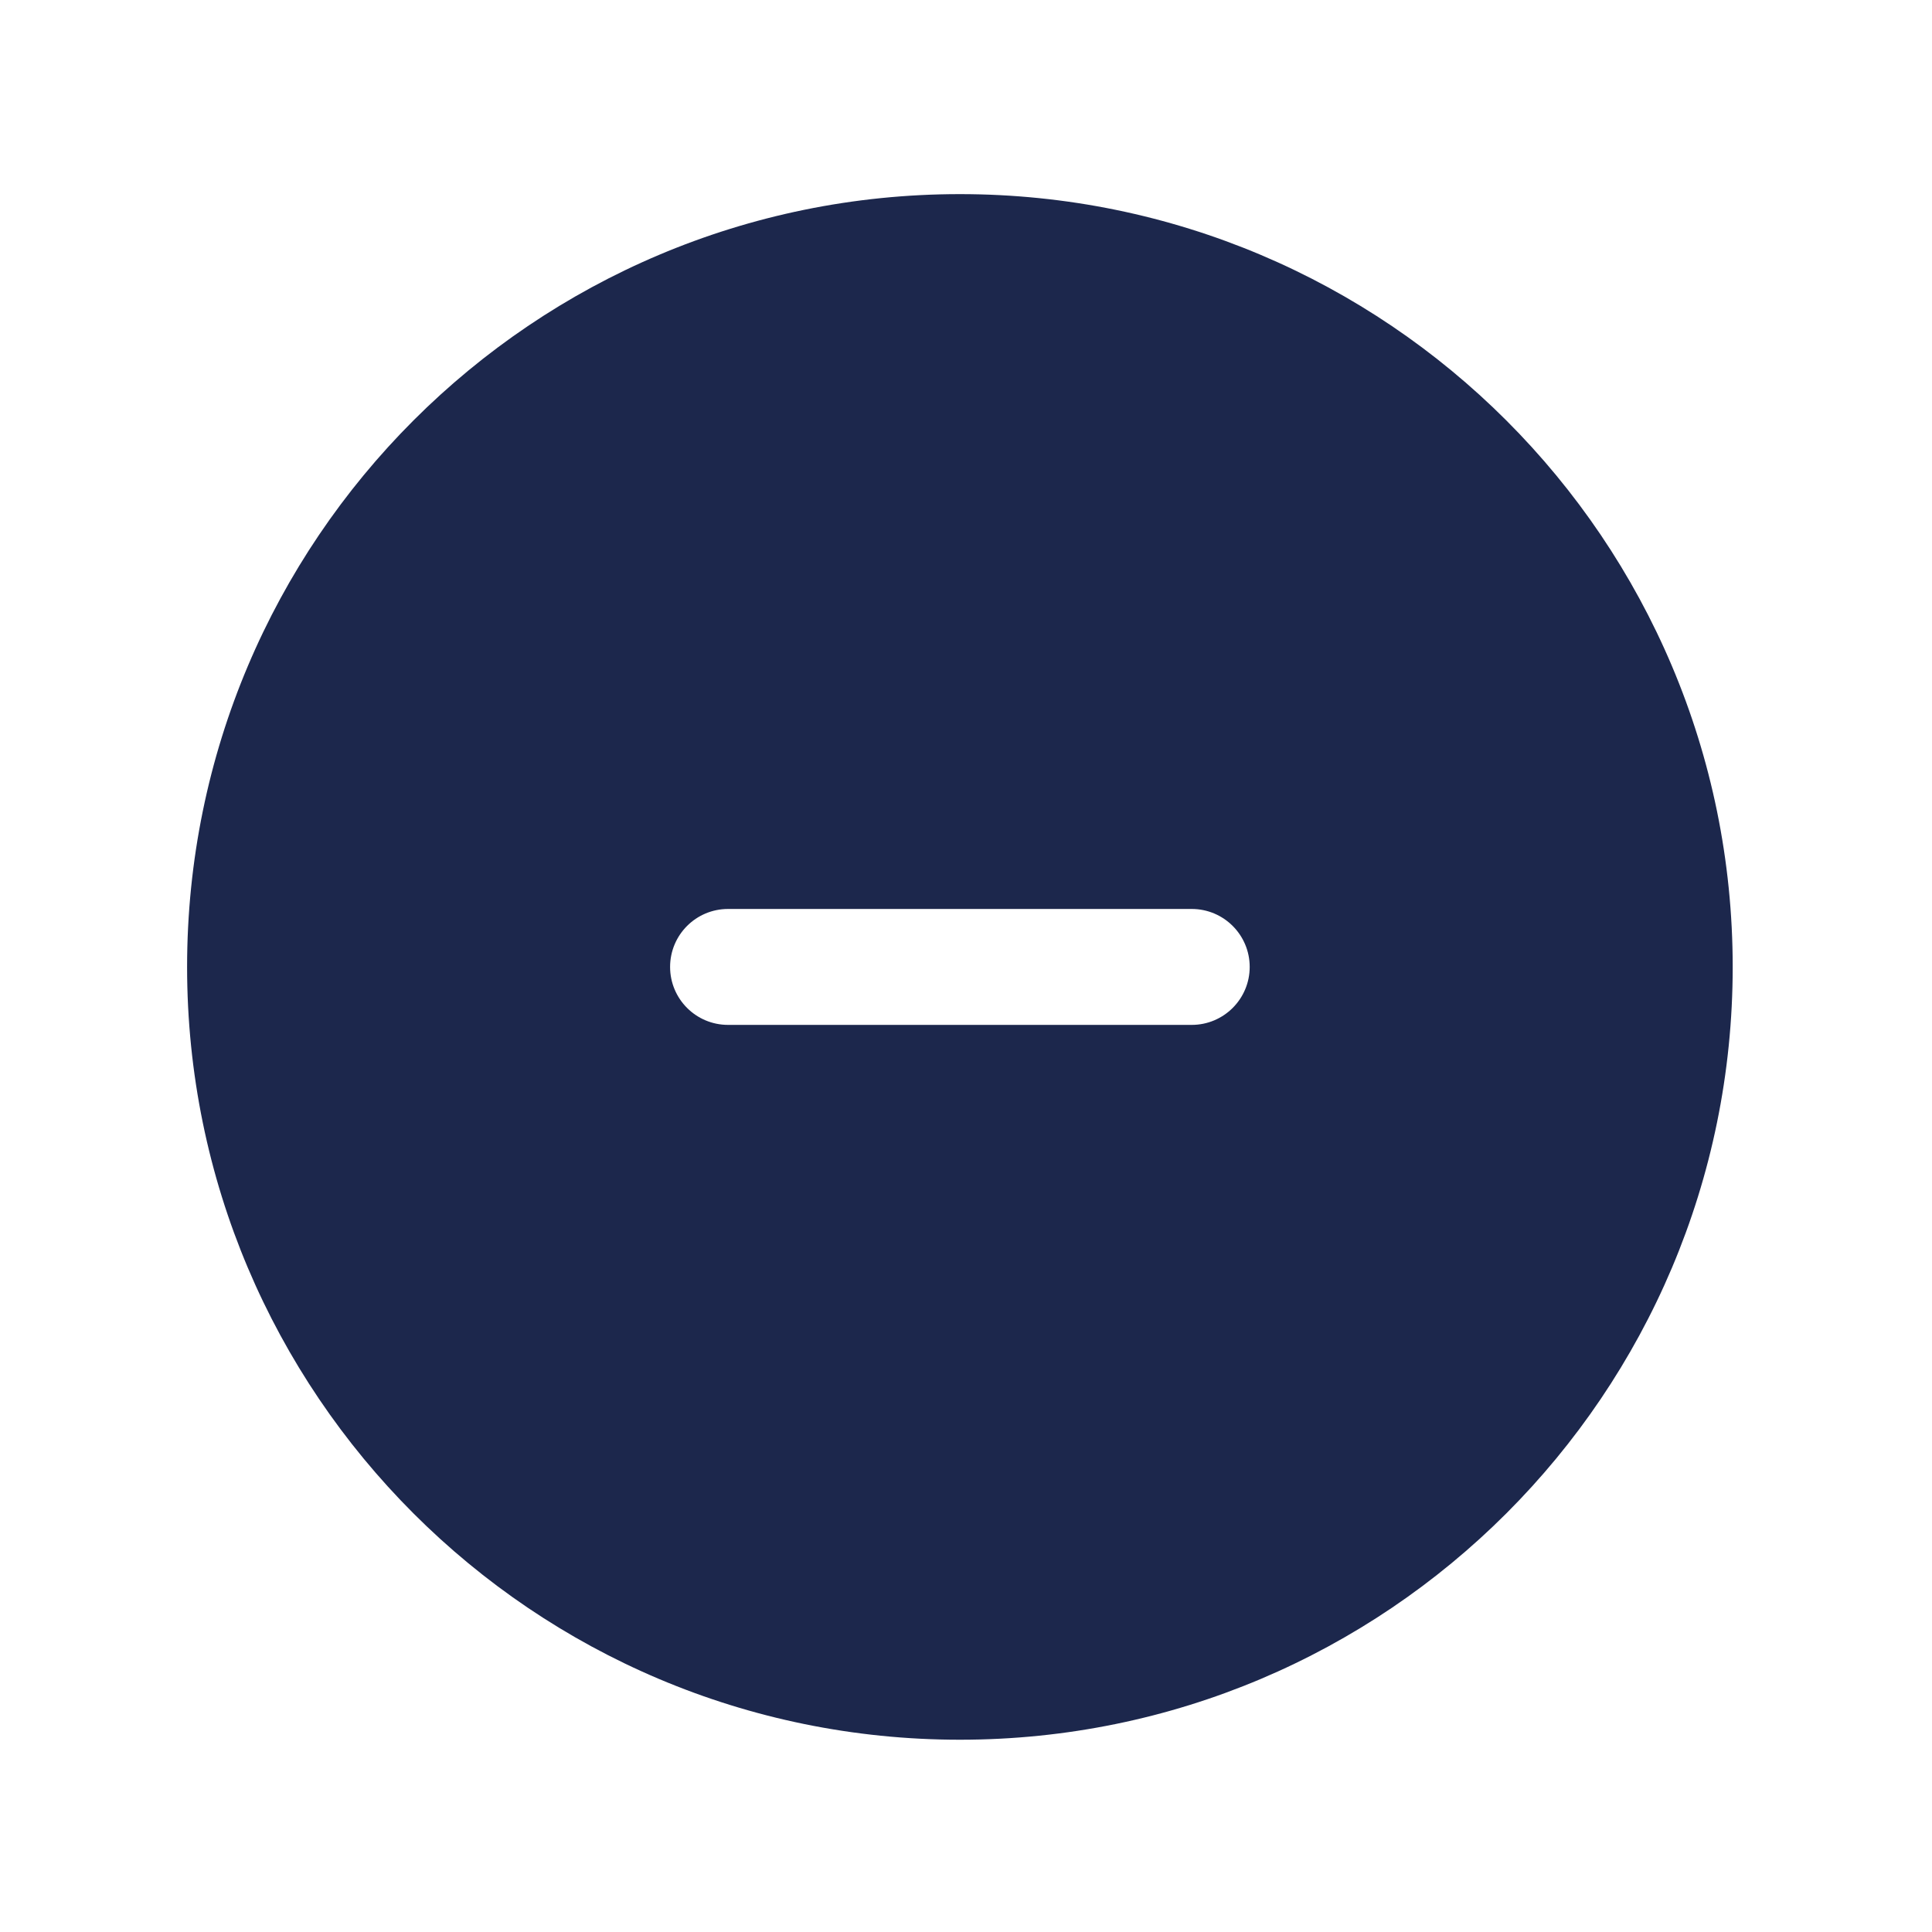
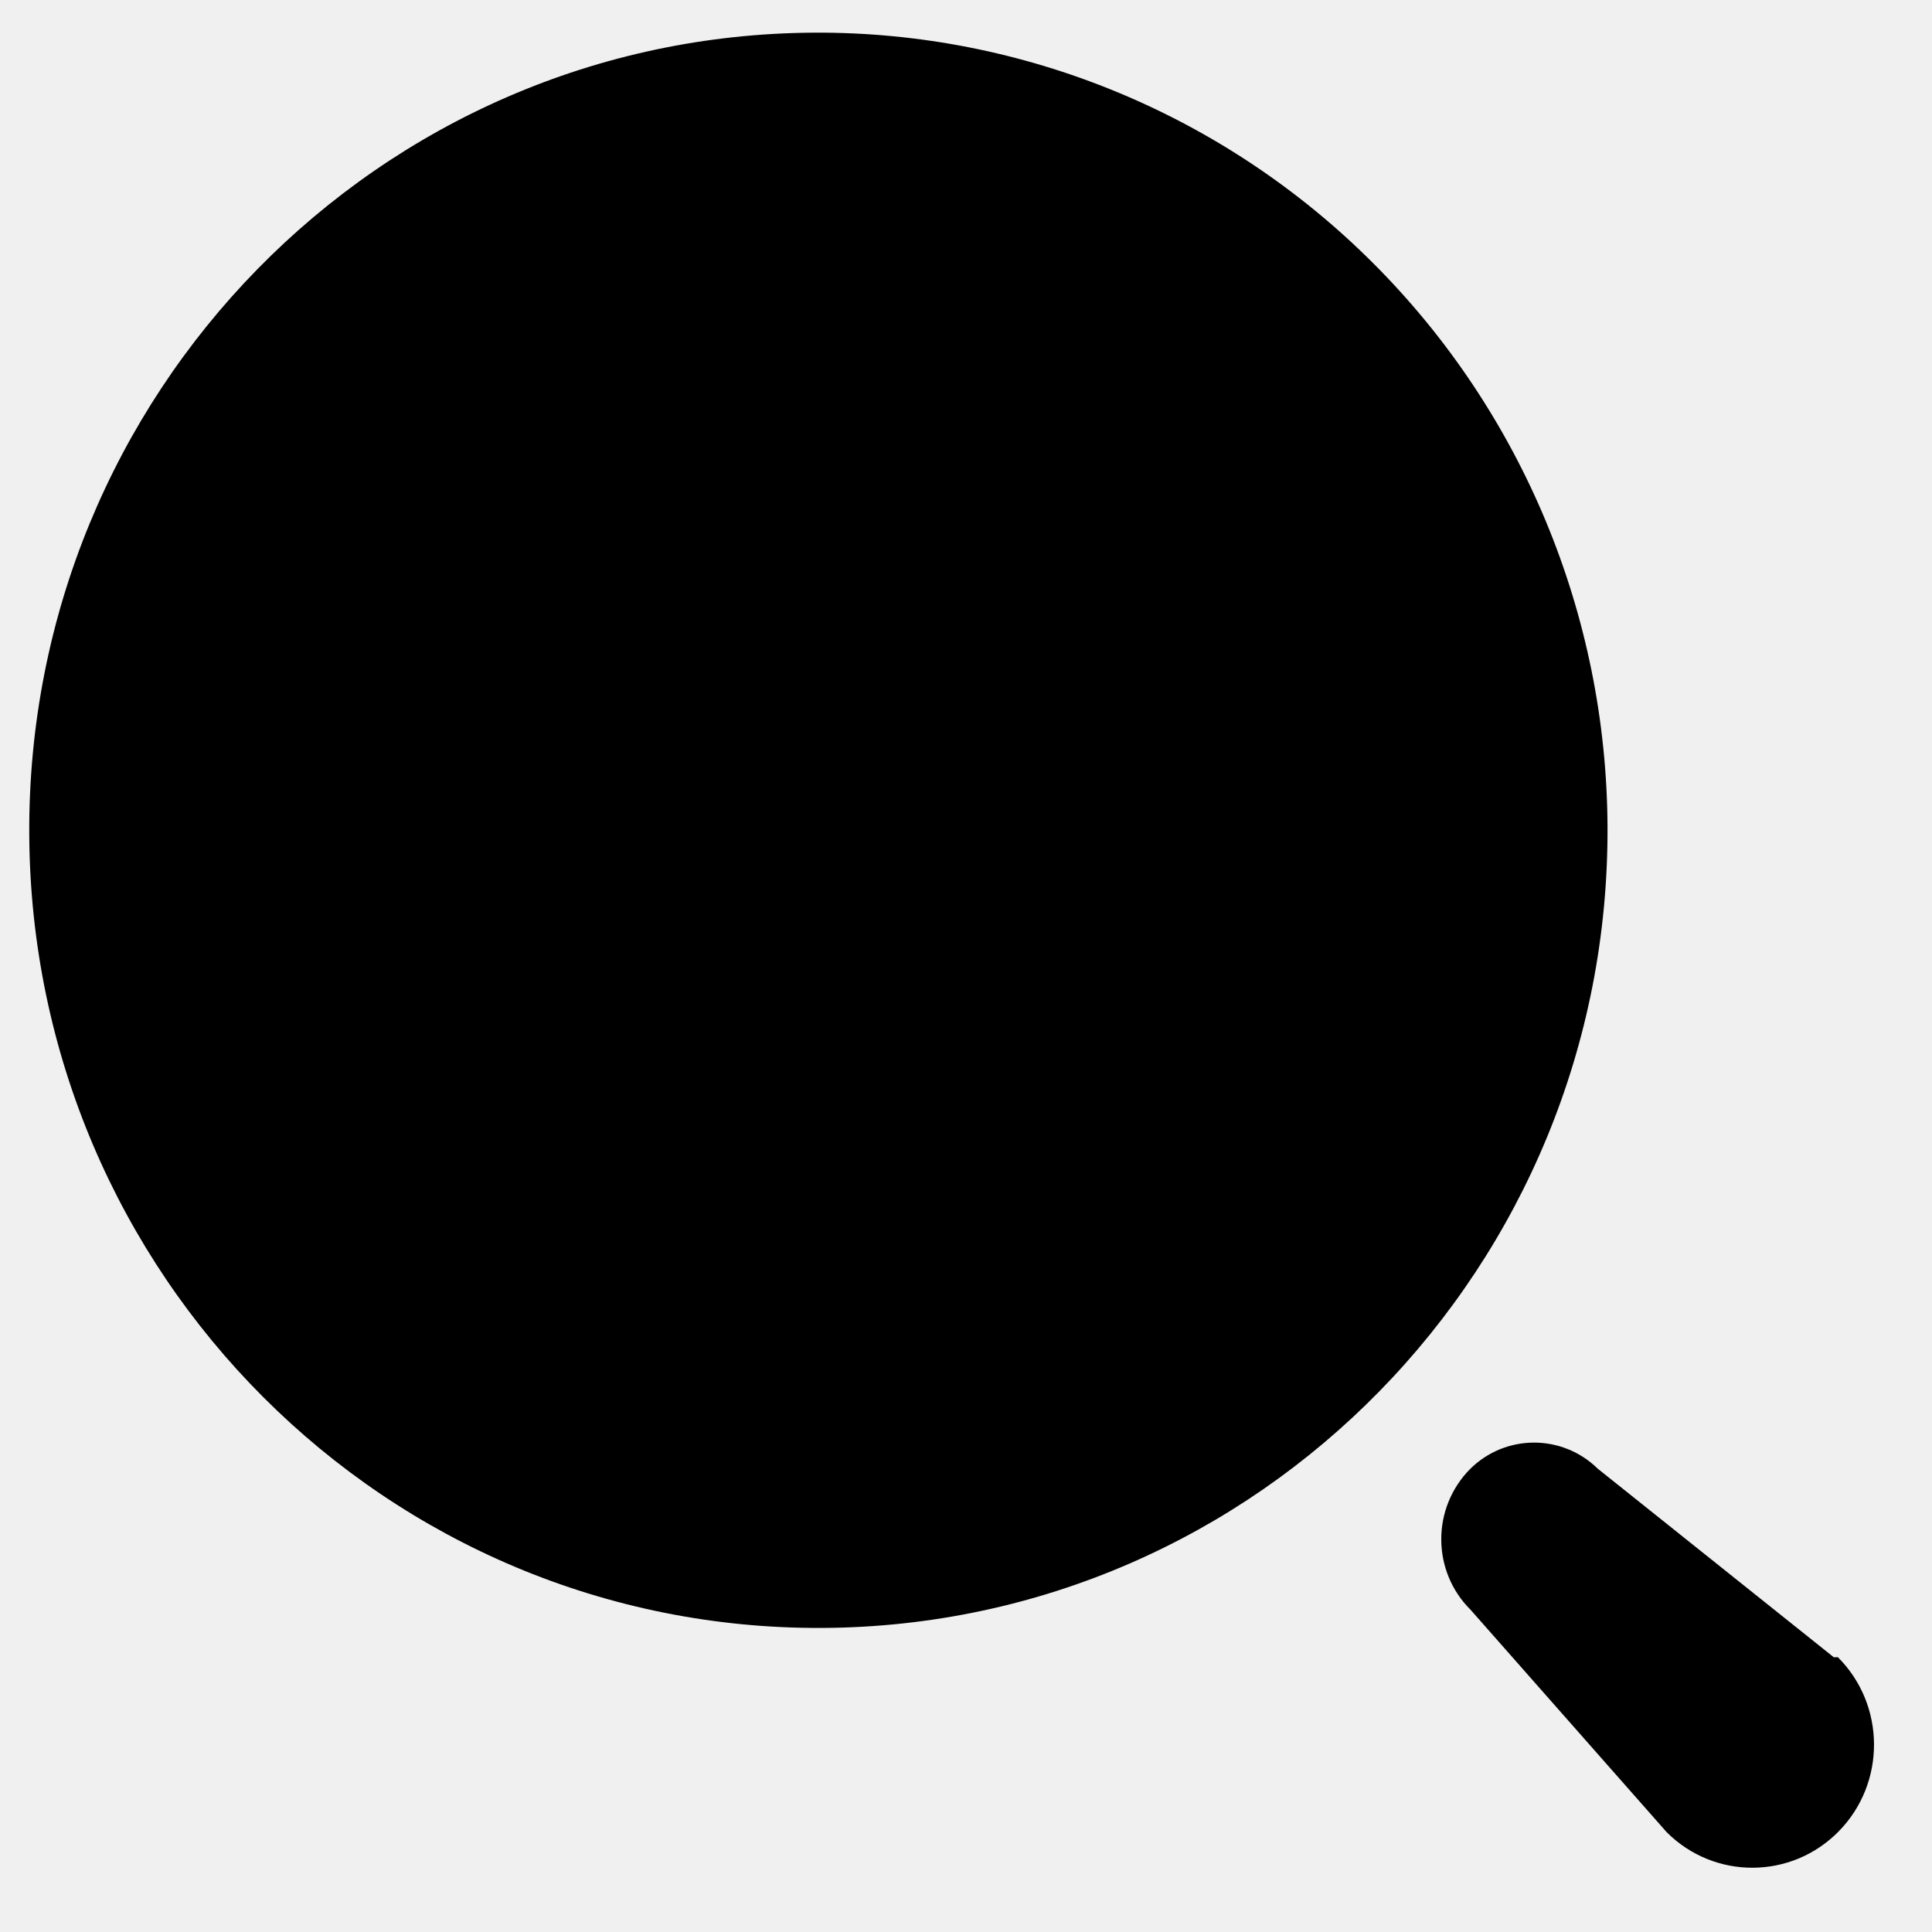
- <svg xmlns="http://www.w3.org/2000/svg" width="25" height="25" viewBox="0 0 25 25" fill="none">
-   <rect width="25" height="25" fill="#F2F2F3" />
-   <g clip-path="url(#clip0_2_4)">
-     <rect x="-228" y="-357" width="1067.22" height="720.632" rx="40" transform="rotate(-0.301821 -228 -357)" fill="white" />
-   </g>
-   <rect x="-19.079" y="-18.988" width="63" height="105" rx="4.5" stroke="#7C7C7C" stroke-dasharray="10 5" />
-   <path fill-rule="evenodd" clip-rule="evenodd" d="M22.421 12.512C22.421 18.035 17.944 22.512 12.421 22.512C6.898 22.512 2.421 18.035 2.421 12.512C2.421 6.989 6.898 2.512 12.421 2.512C17.944 2.512 22.421 6.989 22.421 12.512ZM16.171 12.512C16.171 12.926 15.835 13.262 15.421 13.262H9.421C9.006 13.262 8.671 12.926 8.671 12.512C8.671 12.098 9.006 11.762 9.421 11.762H15.421C15.835 11.762 16.171 12.098 16.171 12.512Z" fill="#1C274C" />
-   <defs>
-     <clipPath id="clip0_2_4">
-       <rect x="-228" y="-357" width="1067.22" height="720.632" rx="40" transform="rotate(-0.301821 -228 -357)" fill="white" />
-     </clipPath>
-   </defs>
+ <svg xmlns="http://www.w3.org/2000/svg" width="21" height="21" viewBox="0 0 21 21" fill="none">
+   <path fill-rule="evenodd" clip-rule="evenodd" d="M0.318 9.07C0.292 4.282 4.112 0.38 8.849 0.355C11.124 0.343 13.311 1.245 14.928 2.863C16.545 4.48 17.461 6.68 17.473 8.98C17.498 13.768 13.678 17.67 8.941 17.695C4.204 17.72 0.343 13.858 0.318 9.07ZM17.368 15.965L19.933 18.014L19.977 18.013C20.497 18.533 20.501 19.38 19.987 19.905C19.473 20.43 18.635 20.434 18.116 19.915L15.983 17.496C15.781 17.296 15.667 17.022 15.666 16.736C15.664 16.45 15.776 16.175 15.975 15.972C16.359 15.586 16.979 15.583 17.368 15.965Z" fill="black" />
</svg>
